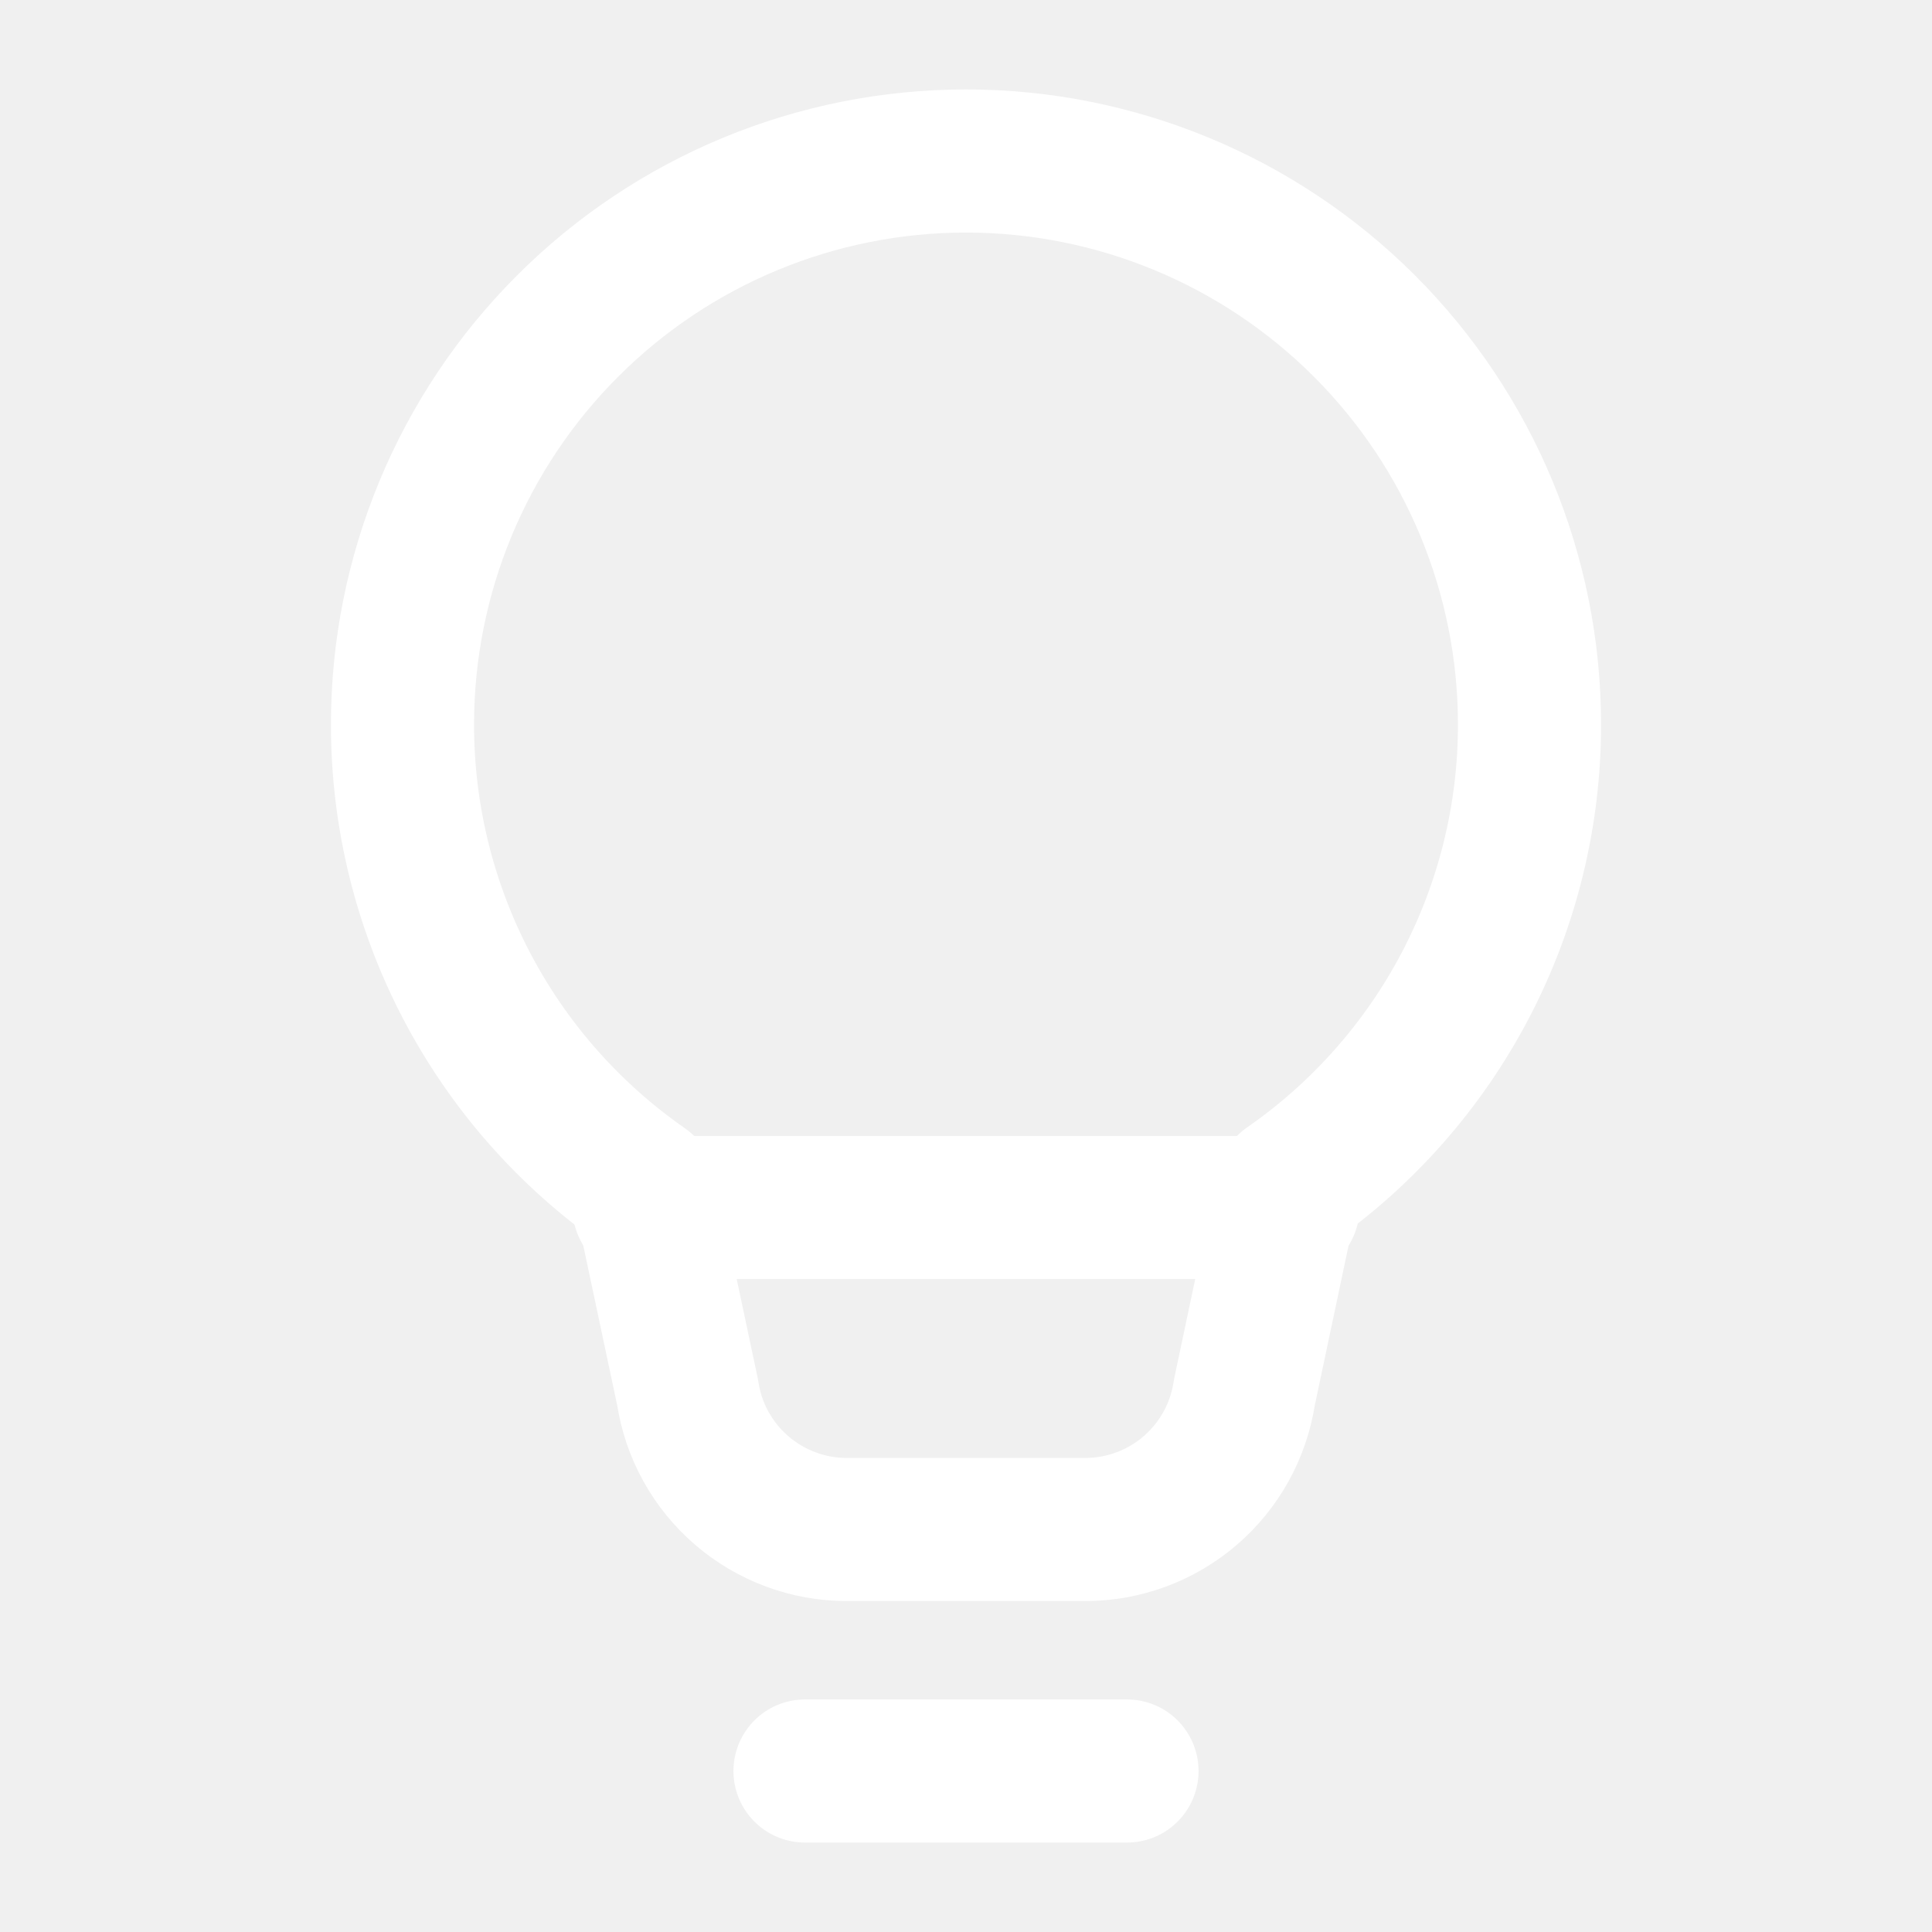
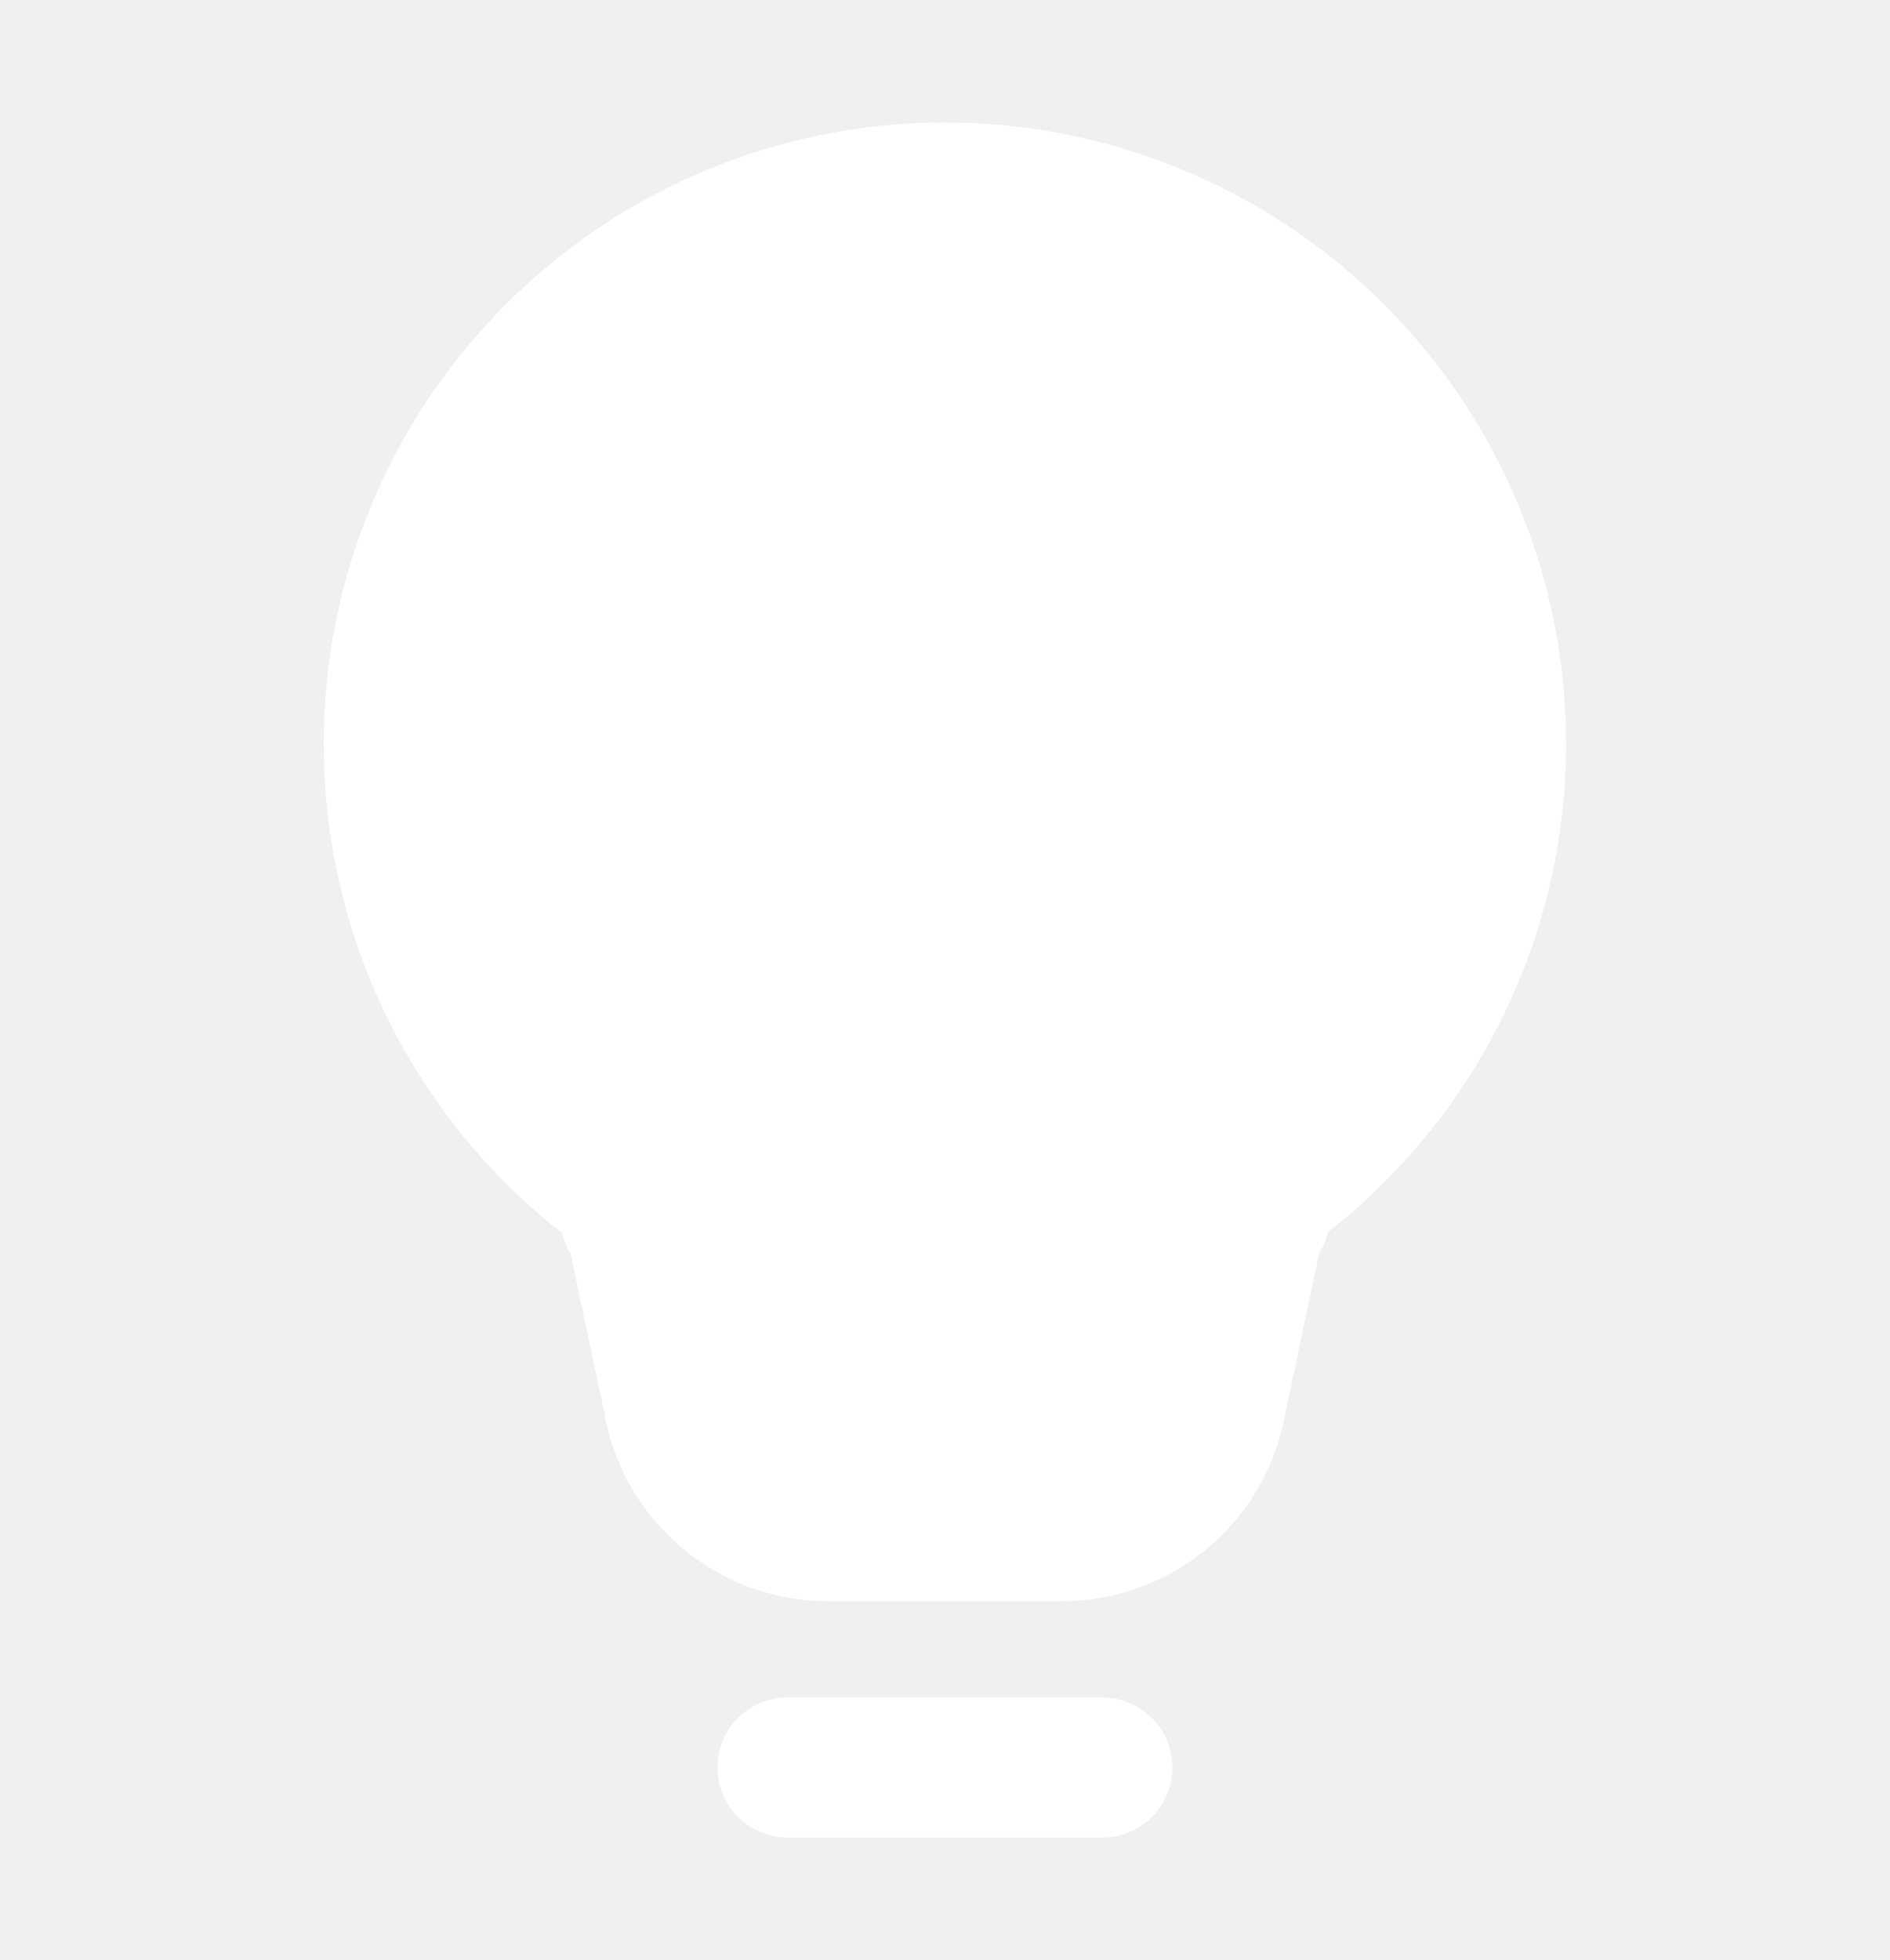
- <svg xmlns="http://www.w3.org/2000/svg" width="27" height="27" viewBox="0 0 27 27" fill="none">
-   <path d="M11.25 24.75H15.75H11.25ZM5.625 10.125C5.625 8.036 6.455 6.033 7.932 4.557C9.408 3.08 11.411 2.25 13.5 2.25C15.589 2.25 17.592 3.08 19.069 4.557C20.545 6.033 21.375 8.036 21.375 10.125C21.376 11.393 21.069 12.642 20.481 13.766C19.893 14.889 19.042 15.853 18 16.576L17.39 19.462C17.309 19.995 17.041 20.48 16.633 20.831C16.225 21.182 15.704 21.375 15.166 21.375H11.834C11.296 21.375 10.775 21.182 10.367 20.831C9.959 20.48 9.69 19.995 9.61 19.462L9 16.588C7.958 15.863 7.106 14.897 6.518 13.771C5.931 12.646 5.624 11.395 5.625 10.125V10.125Z" stroke="white" stroke-width="2" stroke-linecap="round" stroke-linejoin="round" />
-   <path d="M9 16.875H18" stroke="white" stroke-width="2" stroke-linecap="round" stroke-linejoin="round" />
+ <svg xmlns="http://www.w3.org/2000/svg" width="27" height="28" viewBox="0 0 27 28" fill="none">
+   <path d="M11.25 25.25H15.75H11.25ZM5.625 10.625C5.625 8.536 6.455 6.533 7.932 5.057C9.408 3.58 11.411 2.75 13.5 2.75C15.589 2.75 17.592 3.58 19.069 5.057C20.545 6.533 21.375 8.536 21.375 10.625C21.376 11.893 21.069 13.142 20.481 14.266C19.893 15.389 19.042 16.353 18 17.076L17.39 19.962C17.309 20.495 17.041 20.98 16.633 21.331C16.225 21.682 15.704 21.875 15.166 21.875H11.834C11.296 21.875 10.775 21.682 10.367 21.331C9.959 20.98 9.69 20.495 9.61 19.962L9 17.088C7.958 16.363 7.106 15.397 6.518 14.271C5.931 13.146 5.624 11.895 5.625 10.625Z" fill="white" stroke="white" stroke-width="2" stroke-linecap="round" stroke-linejoin="round" />
+   <path d="M9 17.375H18H9Z" fill="white" />
+   <path d="M9 17.375H18" stroke="white" stroke-width="2" stroke-linecap="round" stroke-linejoin="round" />
</svg>
